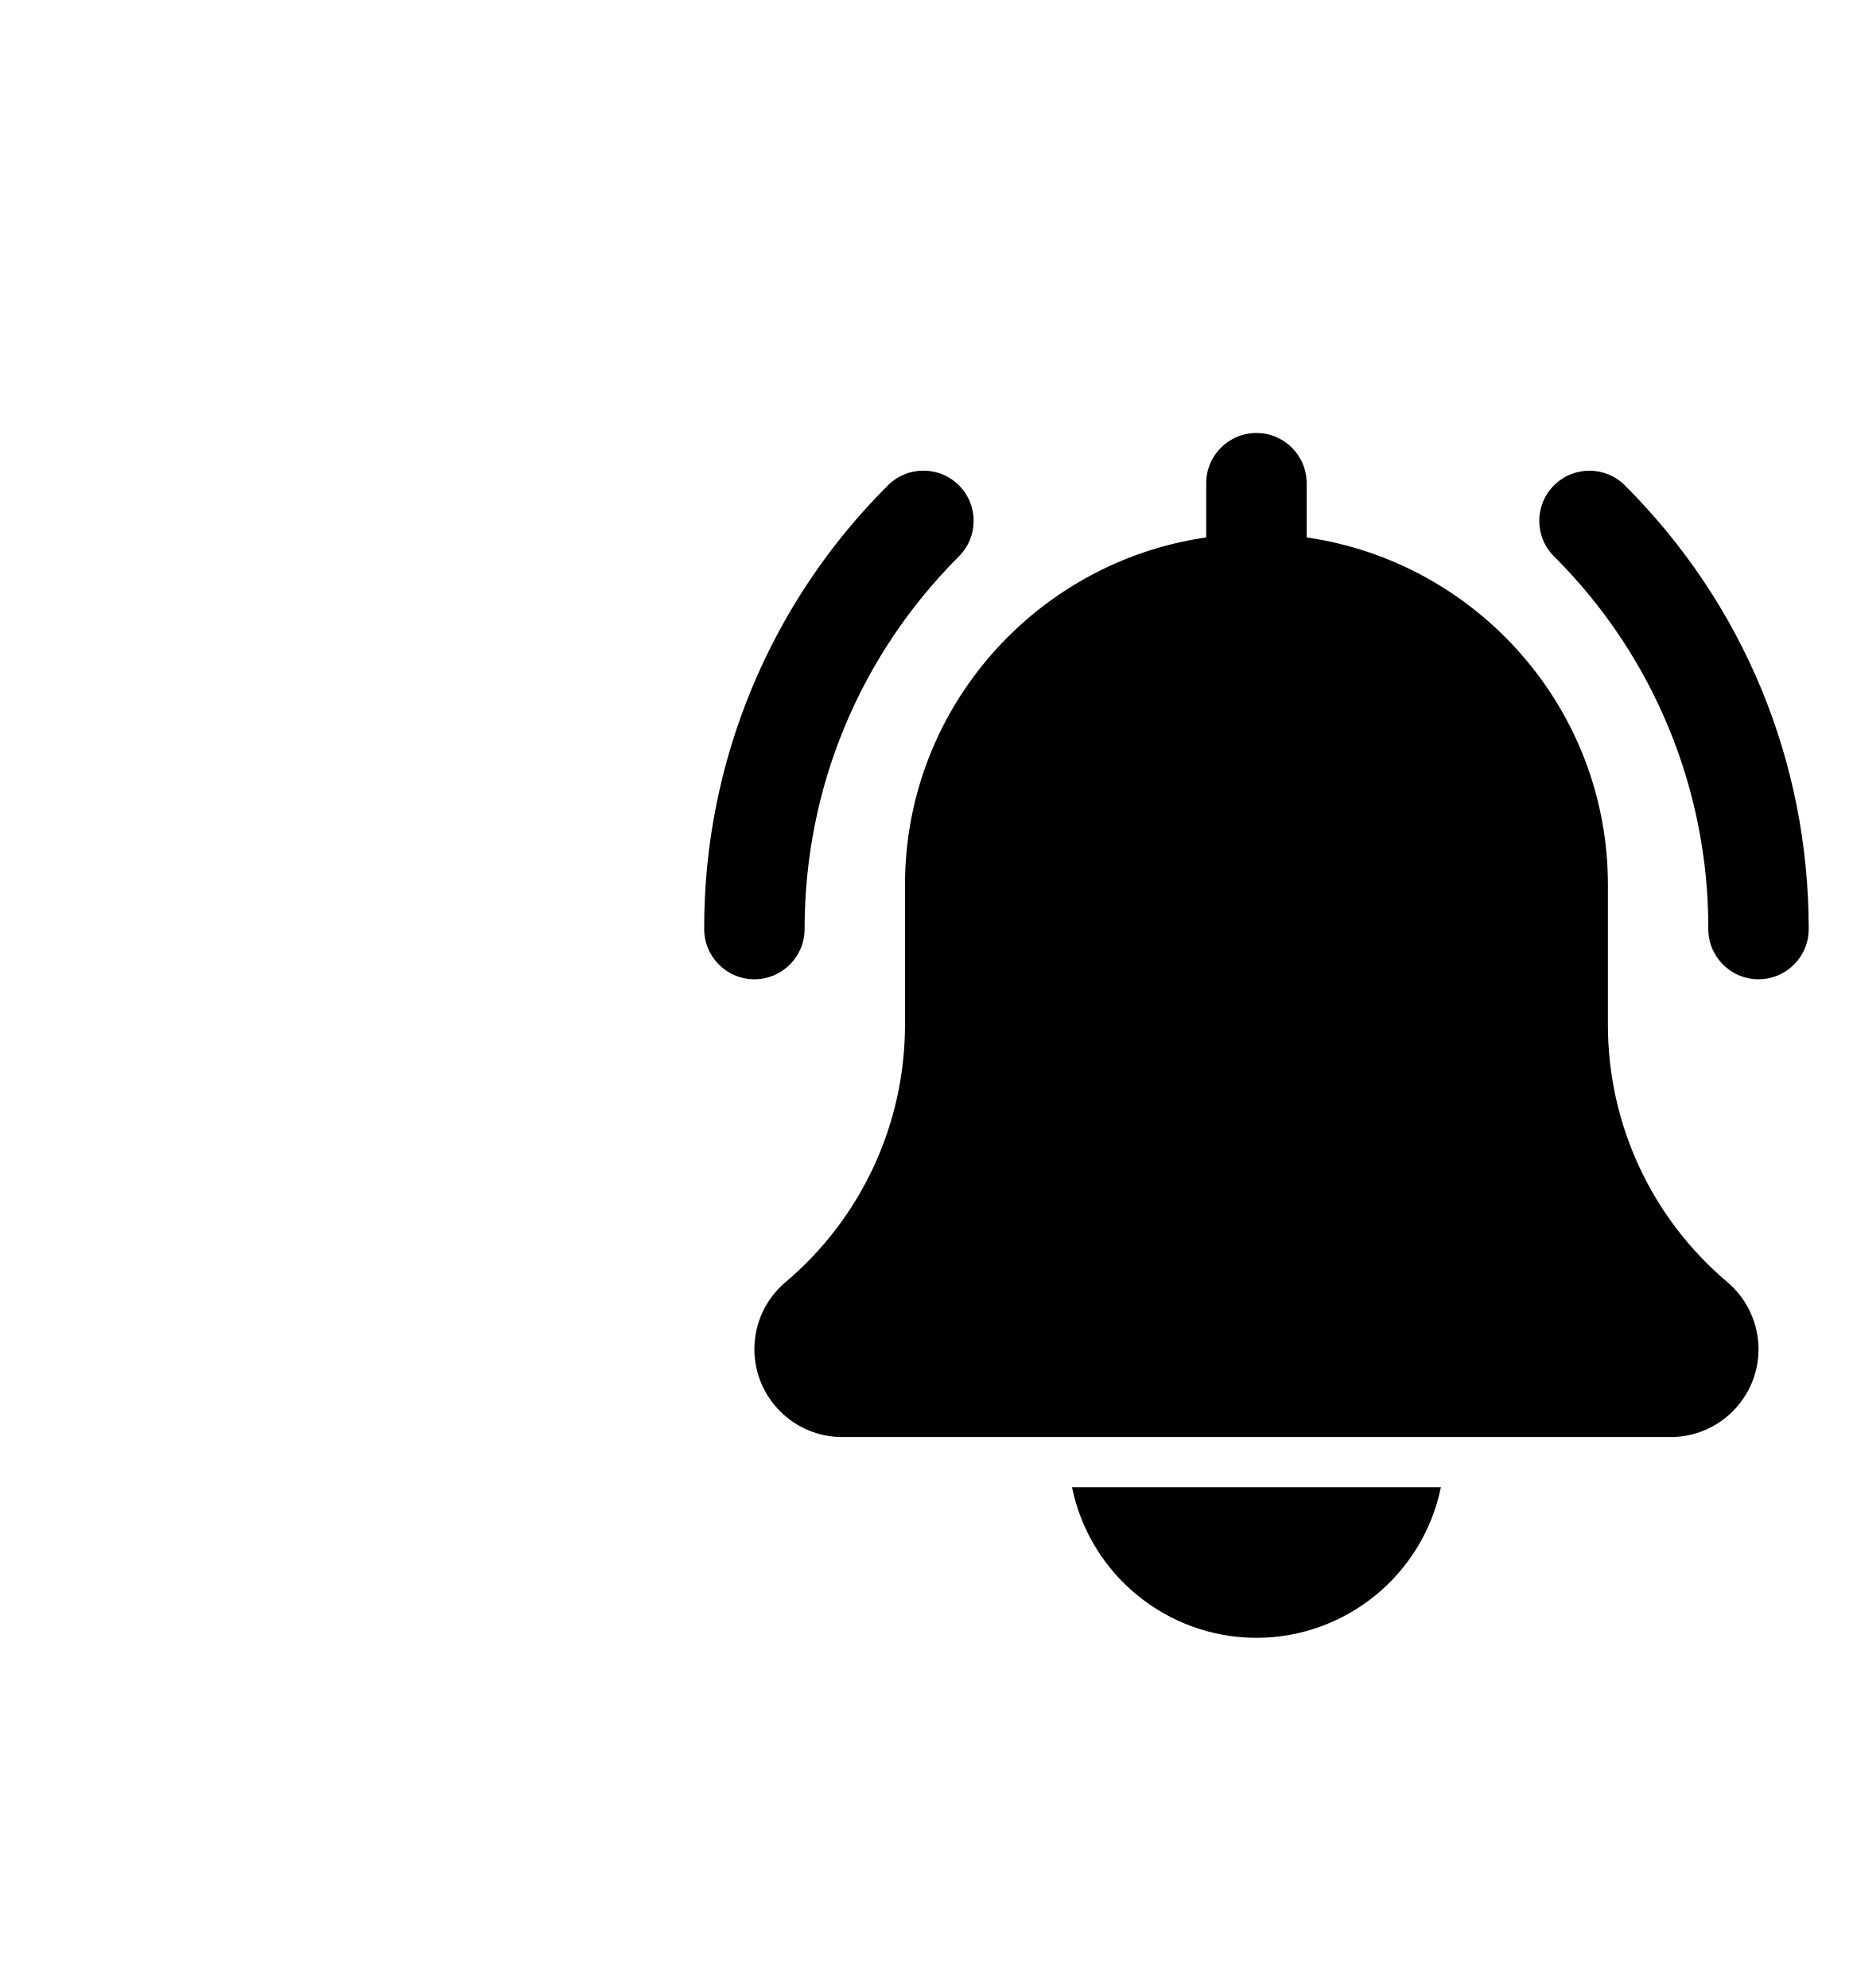
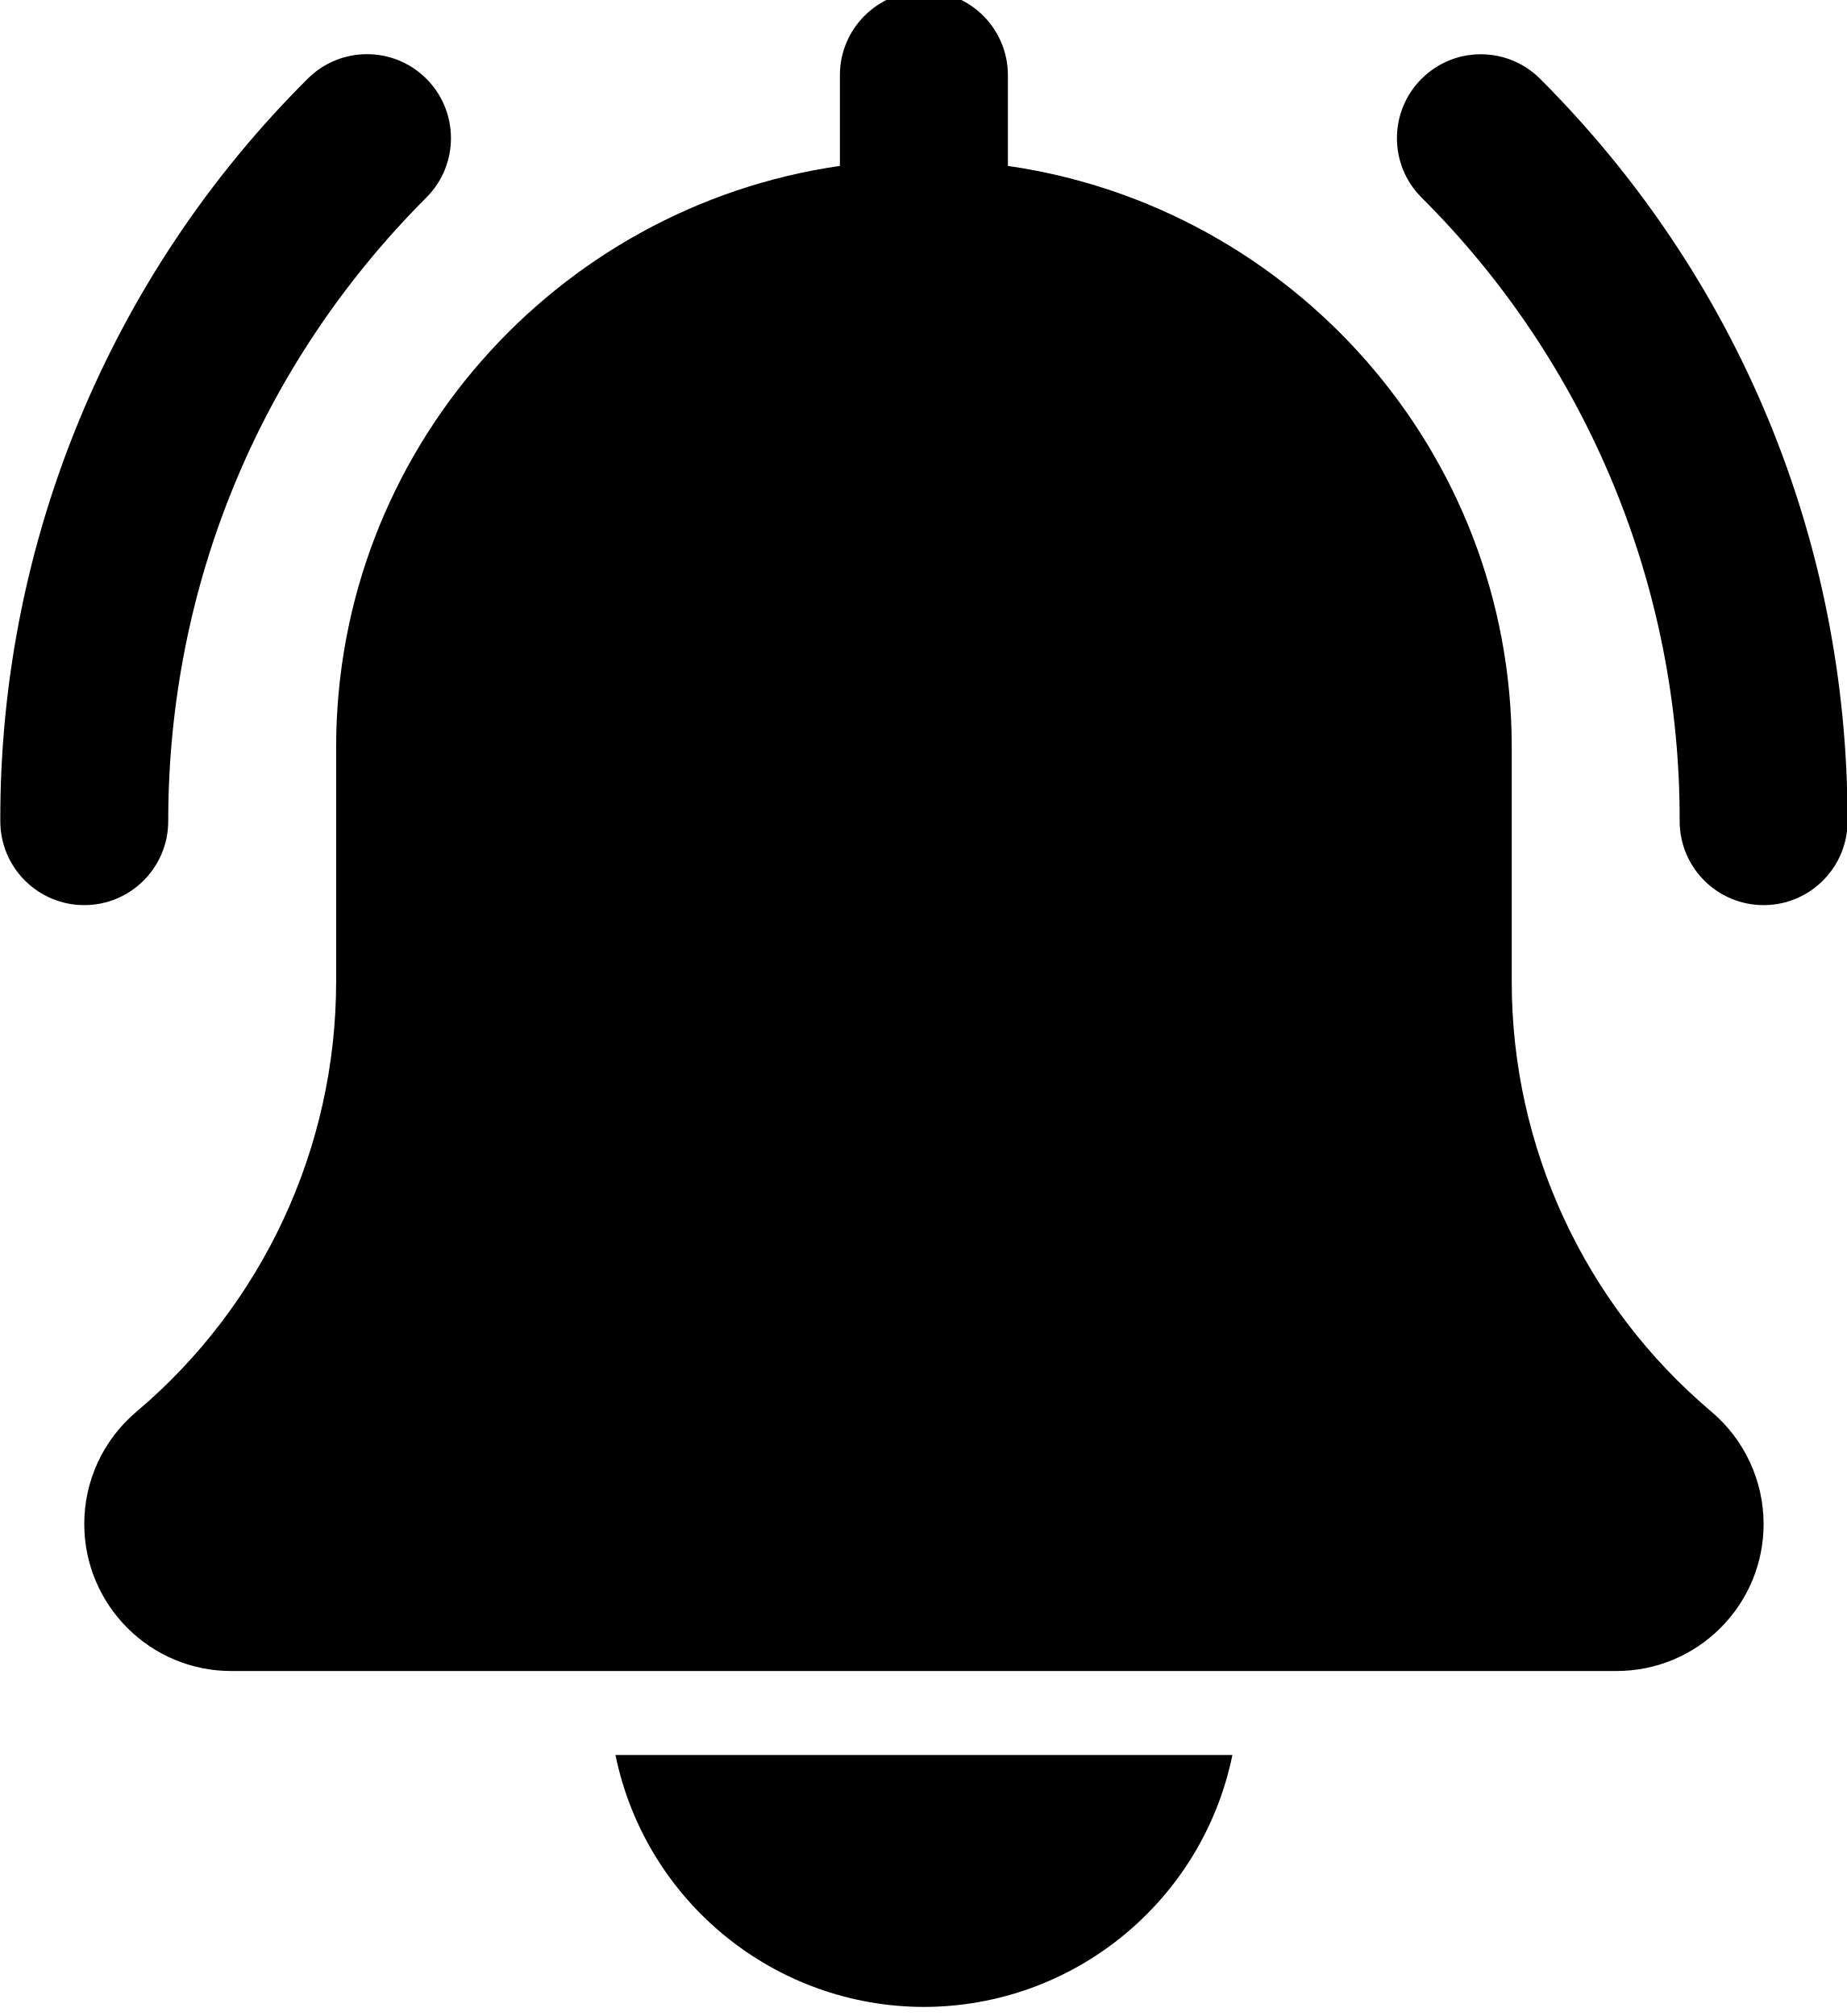
- <svg xmlns="http://www.w3.org/2000/svg" viewBox="0 0 41 44" fill="none">
+ <svg xmlns="http://www.w3.org/2000/svg" fill="none" viewBox="15.58 9.7 24.44 26.67">
  <path fill-rule="evenodd" clip-rule="evenodd" d="M38.227 28.376a7.442 7.442 0 0 1-2.643-5.695v-3.098c0-3.91-2.905-7.146-6.667-7.688v-1.2a1.11 1.11 0 1 0-2.223 0v1.2c-3.763.542-6.666 3.779-6.666 7.689v3.097a7.451 7.451 0 0 1-2.653 5.704 1.94 1.94 0 0 0-.68 1.476c0 1.073.872 1.945 1.944 1.945h18.333a1.946 1.946 0 0 0 1.945-1.945 1.95 1.95 0 0 0-.69-1.485Zm-22.643-7.813a1.111 1.111 0 0 0 2.222 0c0-3.116 1.213-6.046 3.416-8.25a1.11 1.11 0 1 0-1.571-1.571 13.798 13.798 0 0 0-4.067 9.822Zm22.222 0a1.111 1.111 0 0 0 2.222 0c0-3.71-1.444-7.197-4.068-9.82a1.11 1.11 0 1 0-1.57 1.57 11.593 11.593 0 0 1 3.416 8.25Zm-5.918 12.354a4.173 4.173 0 0 1-4.082 3.333 4.173 4.173 0 0 1-4.082-3.333h8.164Z" fill="currentColor" />
</svg>
